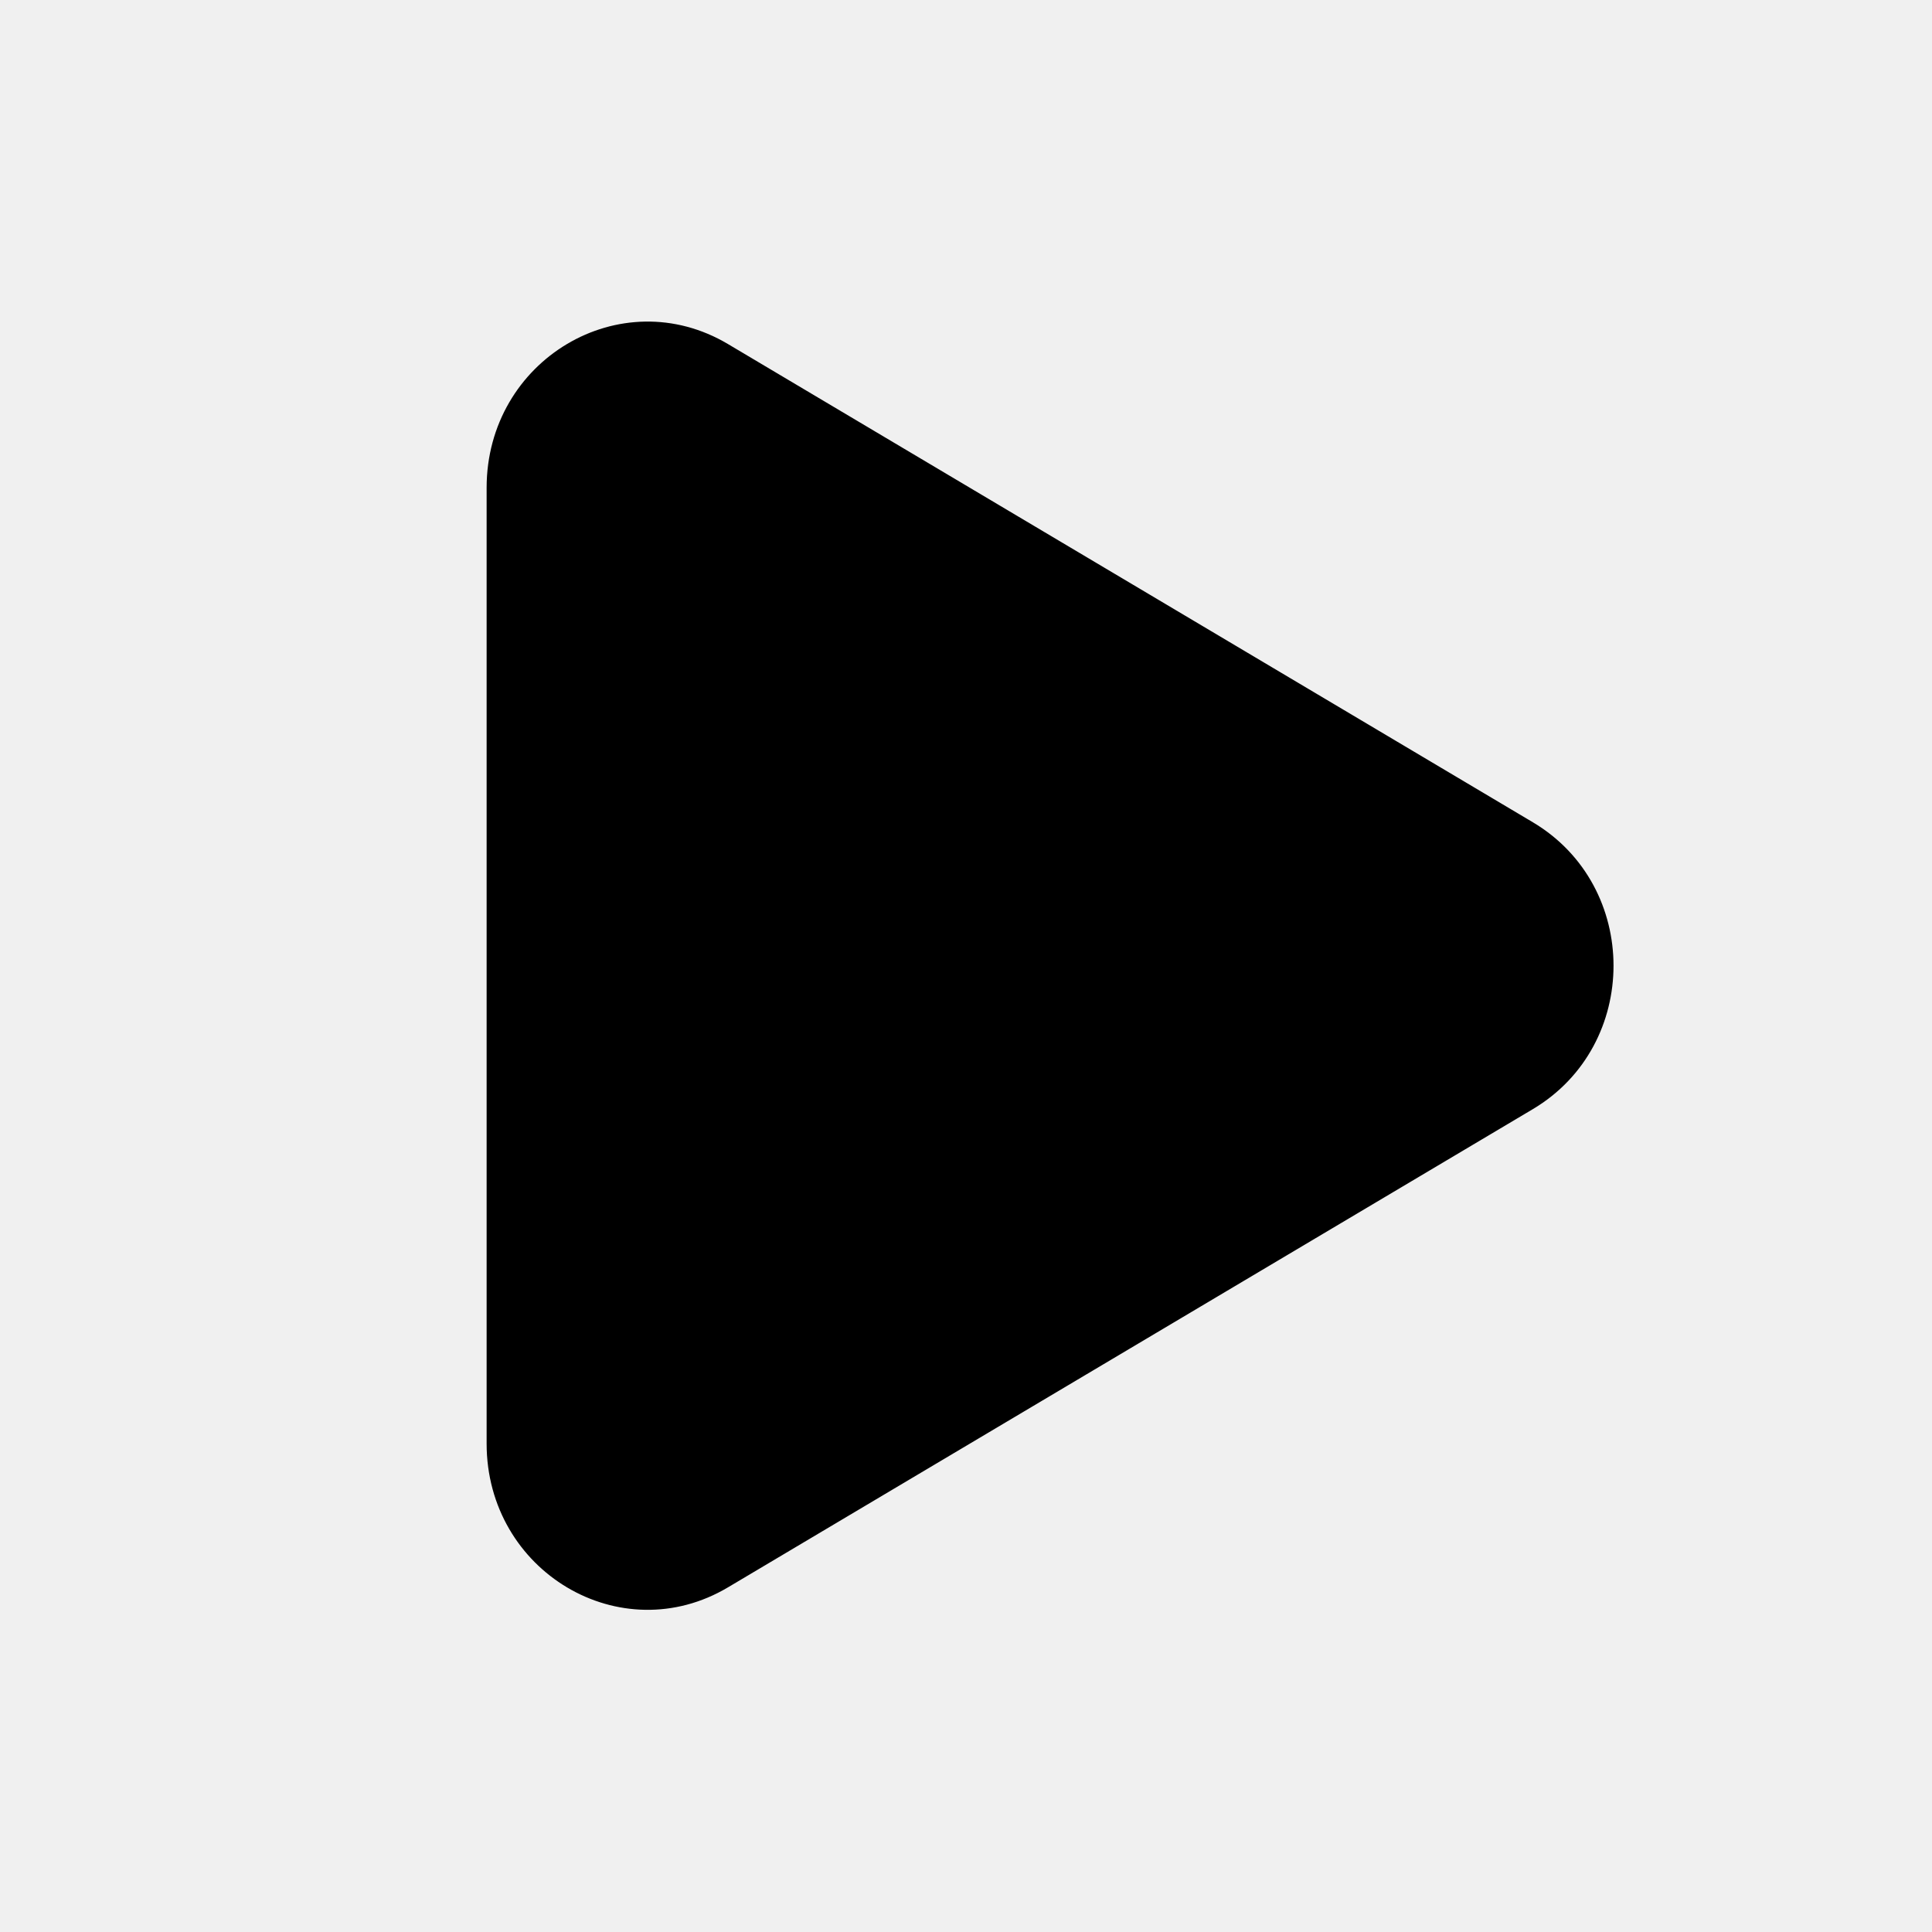
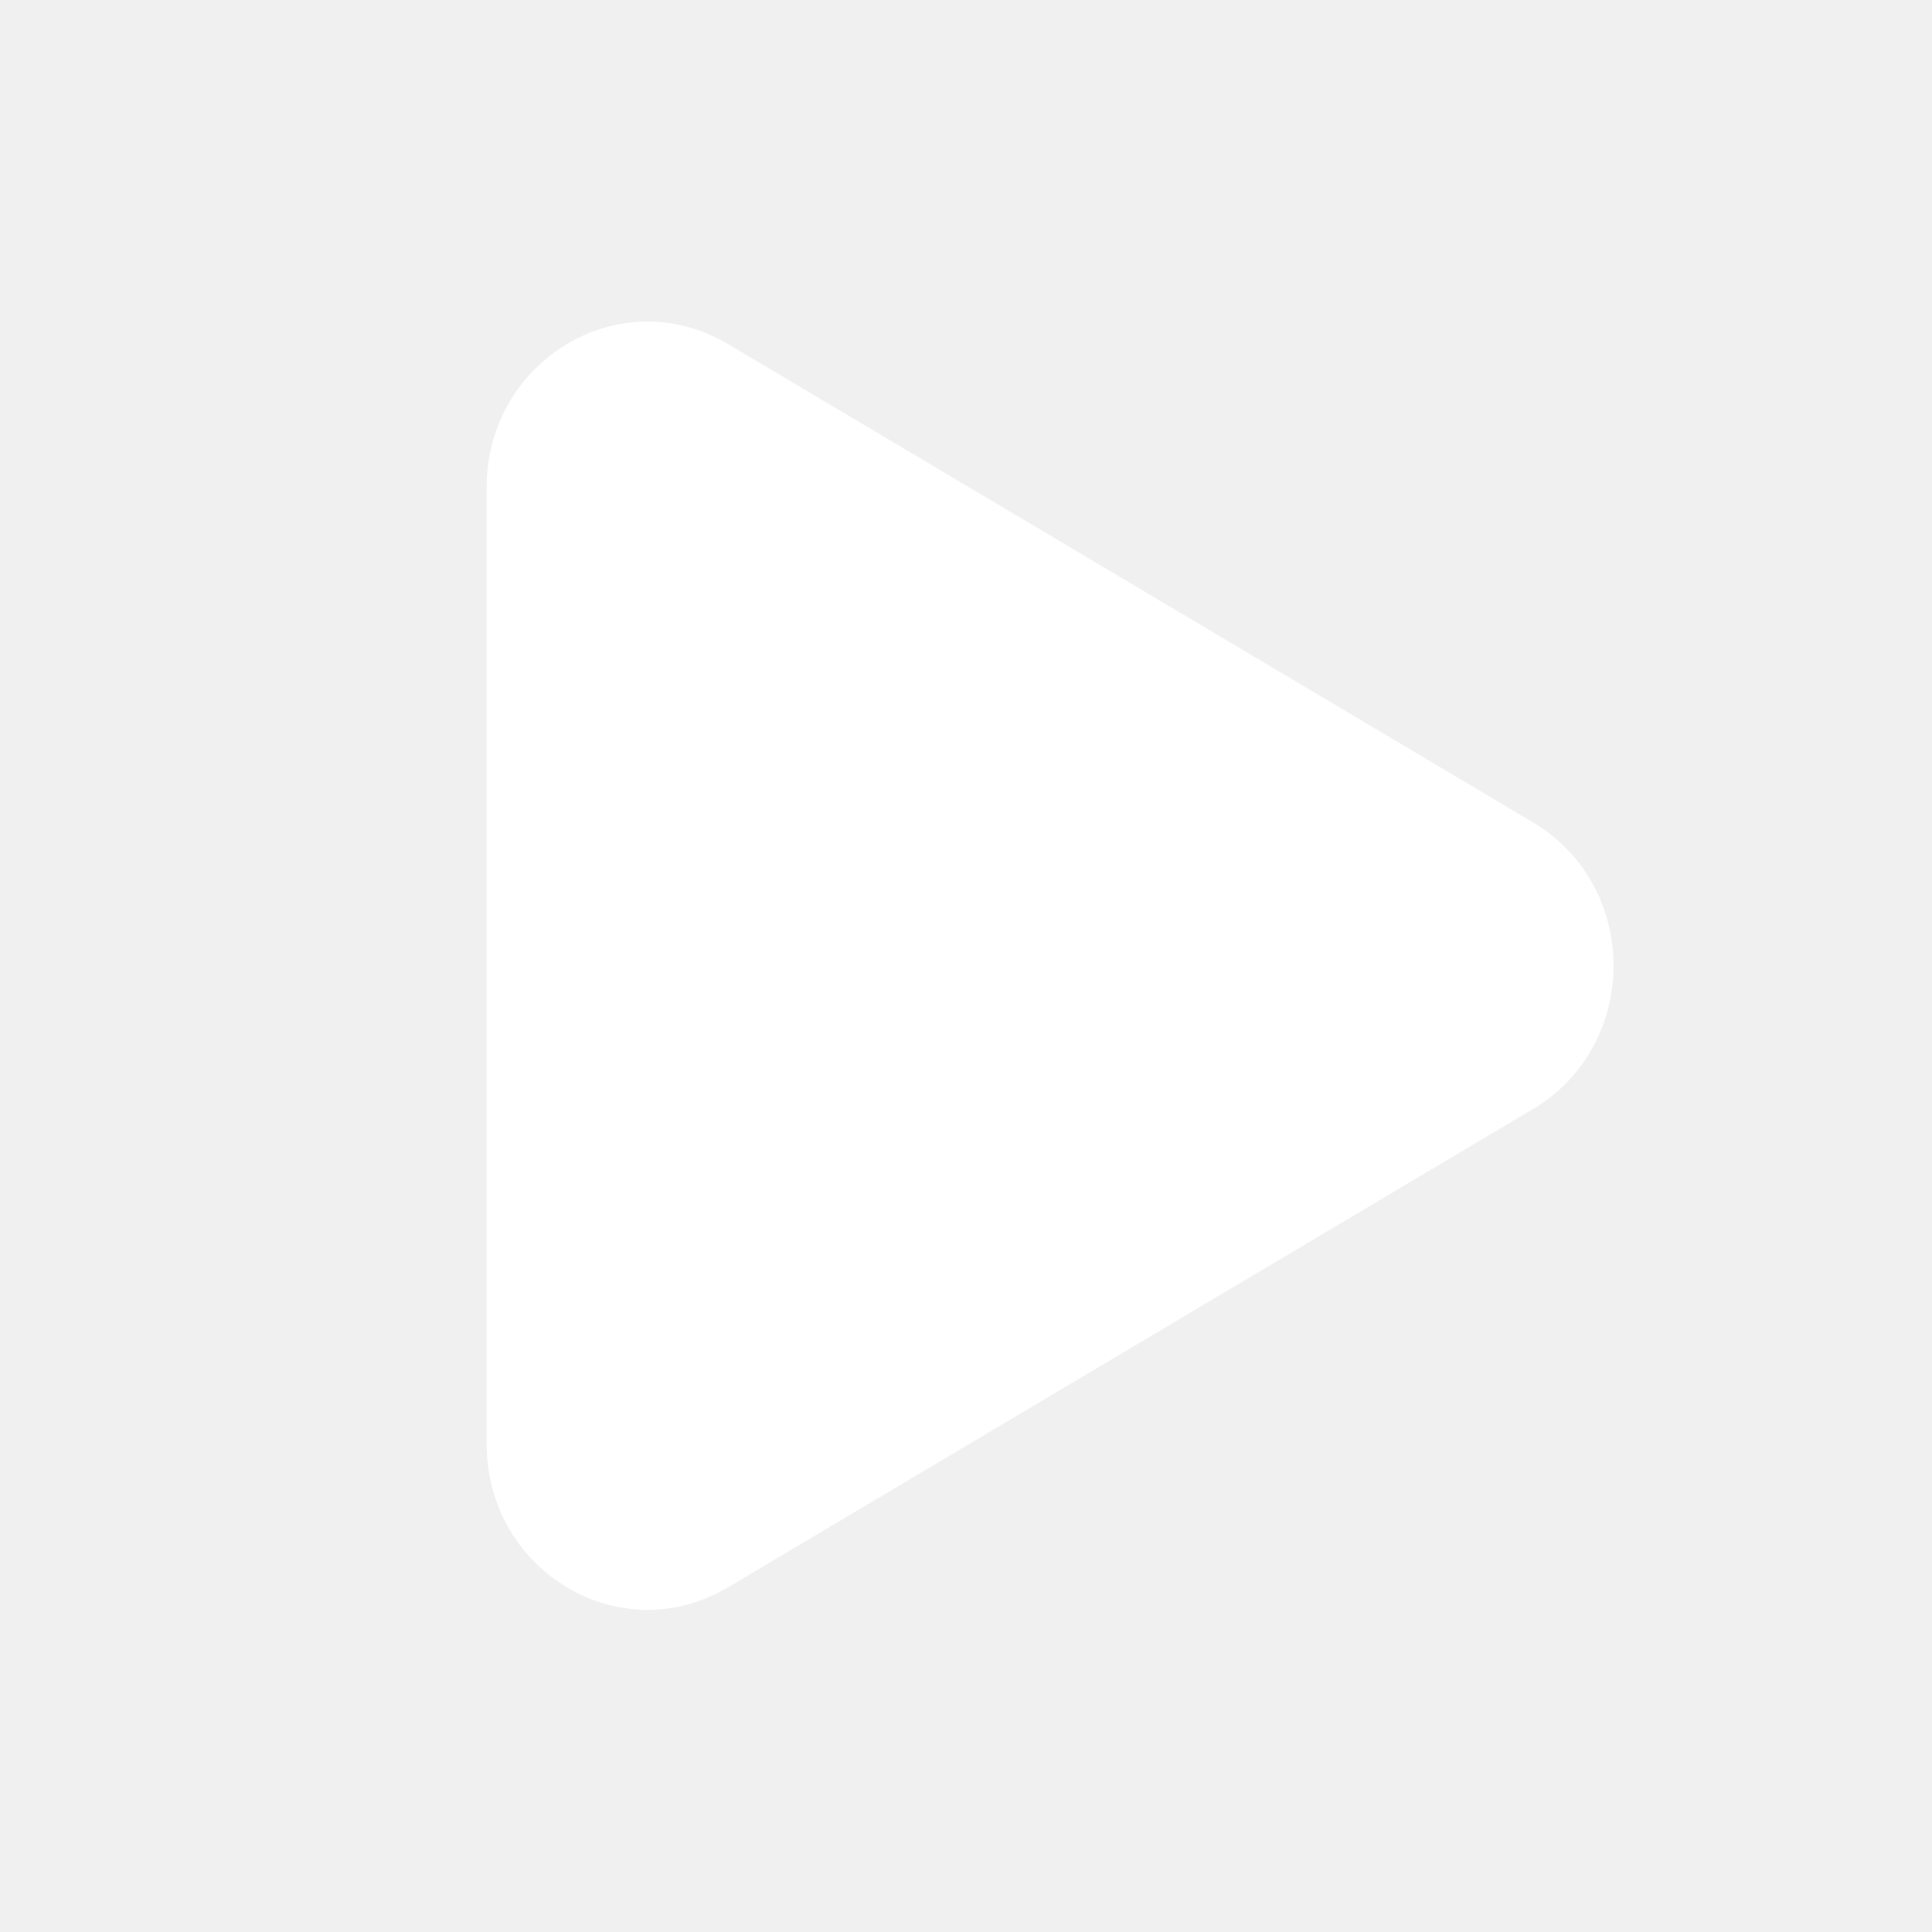
- <svg xmlns="http://www.w3.org/2000/svg" width="32" height="32" viewBox="0 0 32 32">
+ <svg xmlns="http://www.w3.org/2000/svg" width="32" height="32" viewBox="0 0 32 32" fill="none">
  <defs>
    <clipPath id="clip2294_7763">
-       <rect id="Icon / Sorting/Icon/Play" width="32" height="32" fill-opacity="0" />
+       <rect id="Icon / Sorting/Icon/Play" width="32" height="32" fill="white" fill-opacity="0" />
    </clipPath>
  </defs>
  <g clip-path="url(#clip2294_7763)">
-     <path id="Shape" d="M25.39 13.62C27.17 14.68 27.17 17.31 25.39 18.37L12.06 26.29C10.28 27.35 8.06 26.03 8.06 23.91L8.06 8.08C8.06 5.96 10.28 4.64 12.06 5.7L25.39 13.62Z" fill-opacity="1" fill-rule="nonzero" />
+     <path id="Shape" d="M25.39 13.62C27.17 14.68 27.17 17.31 25.39 18.37L12.06 26.29C10.28 27.35 8.06 26.03 8.06 23.91L8.06 8.08C8.06 5.96 10.28 4.64 12.06 5.7L25.39 13.62Z" fill="#FFFFFF" fill-opacity="1" fill-rule="nonzero" />
  </g>
</svg>
